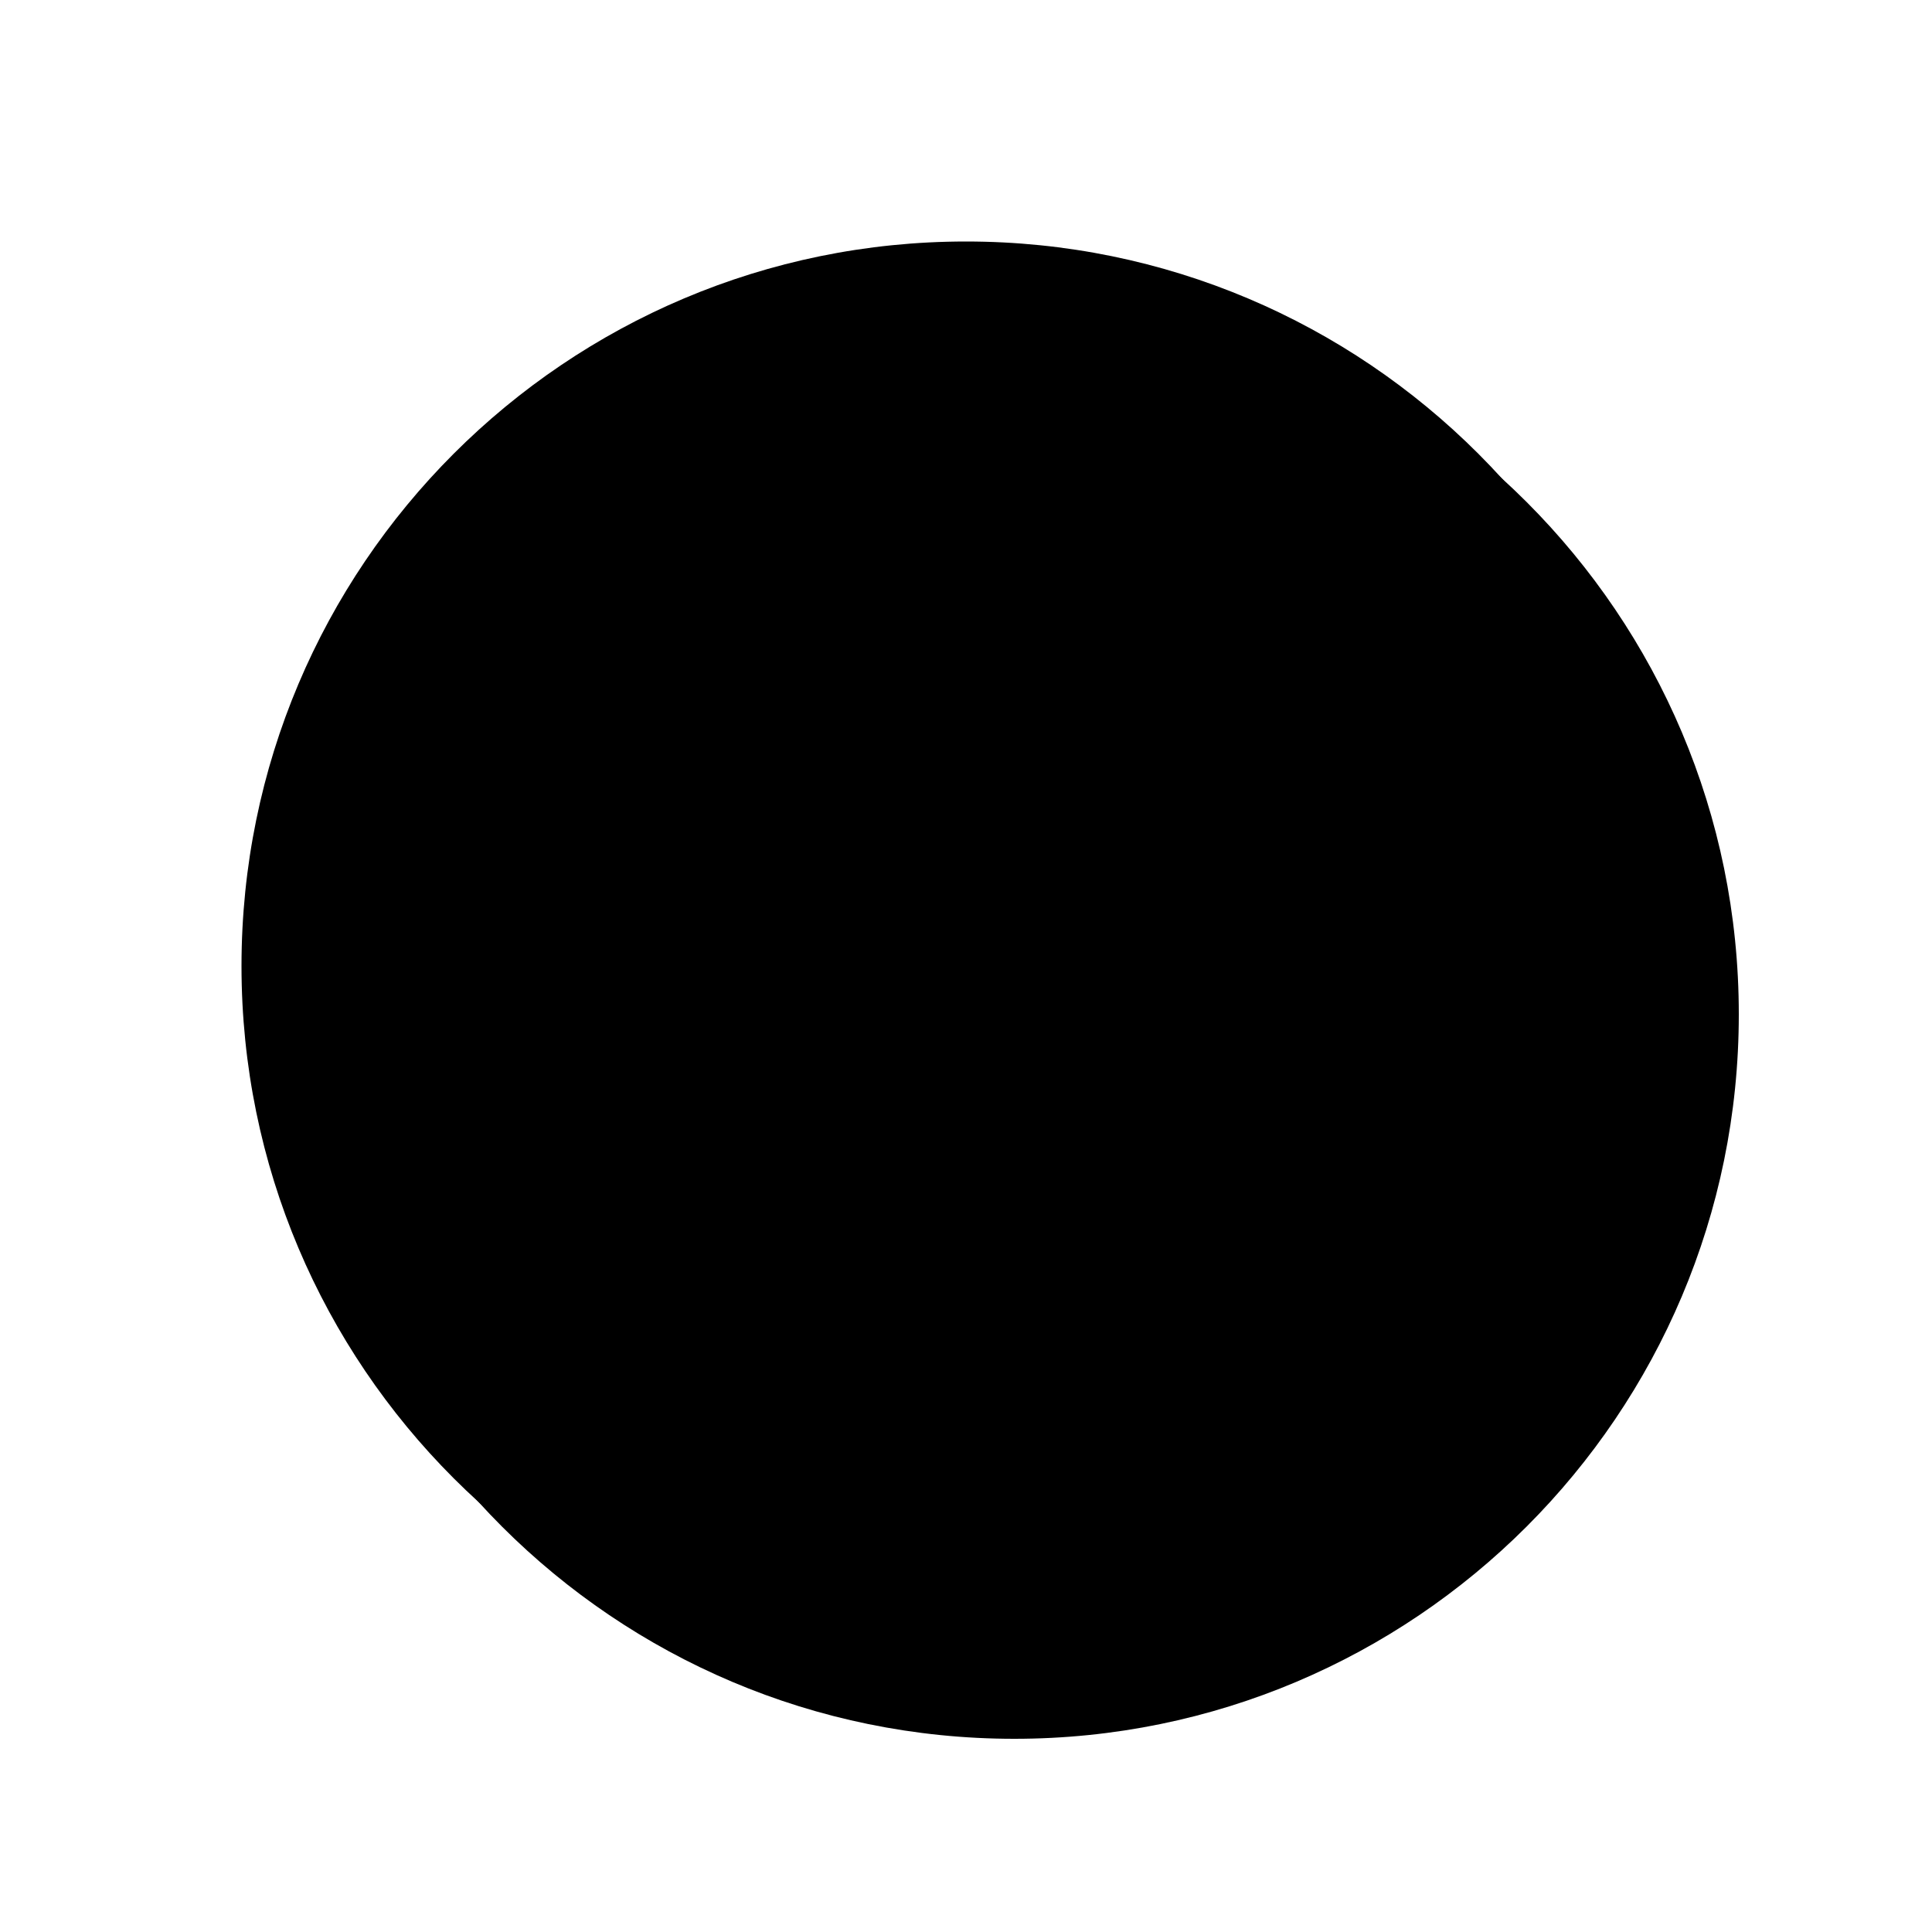
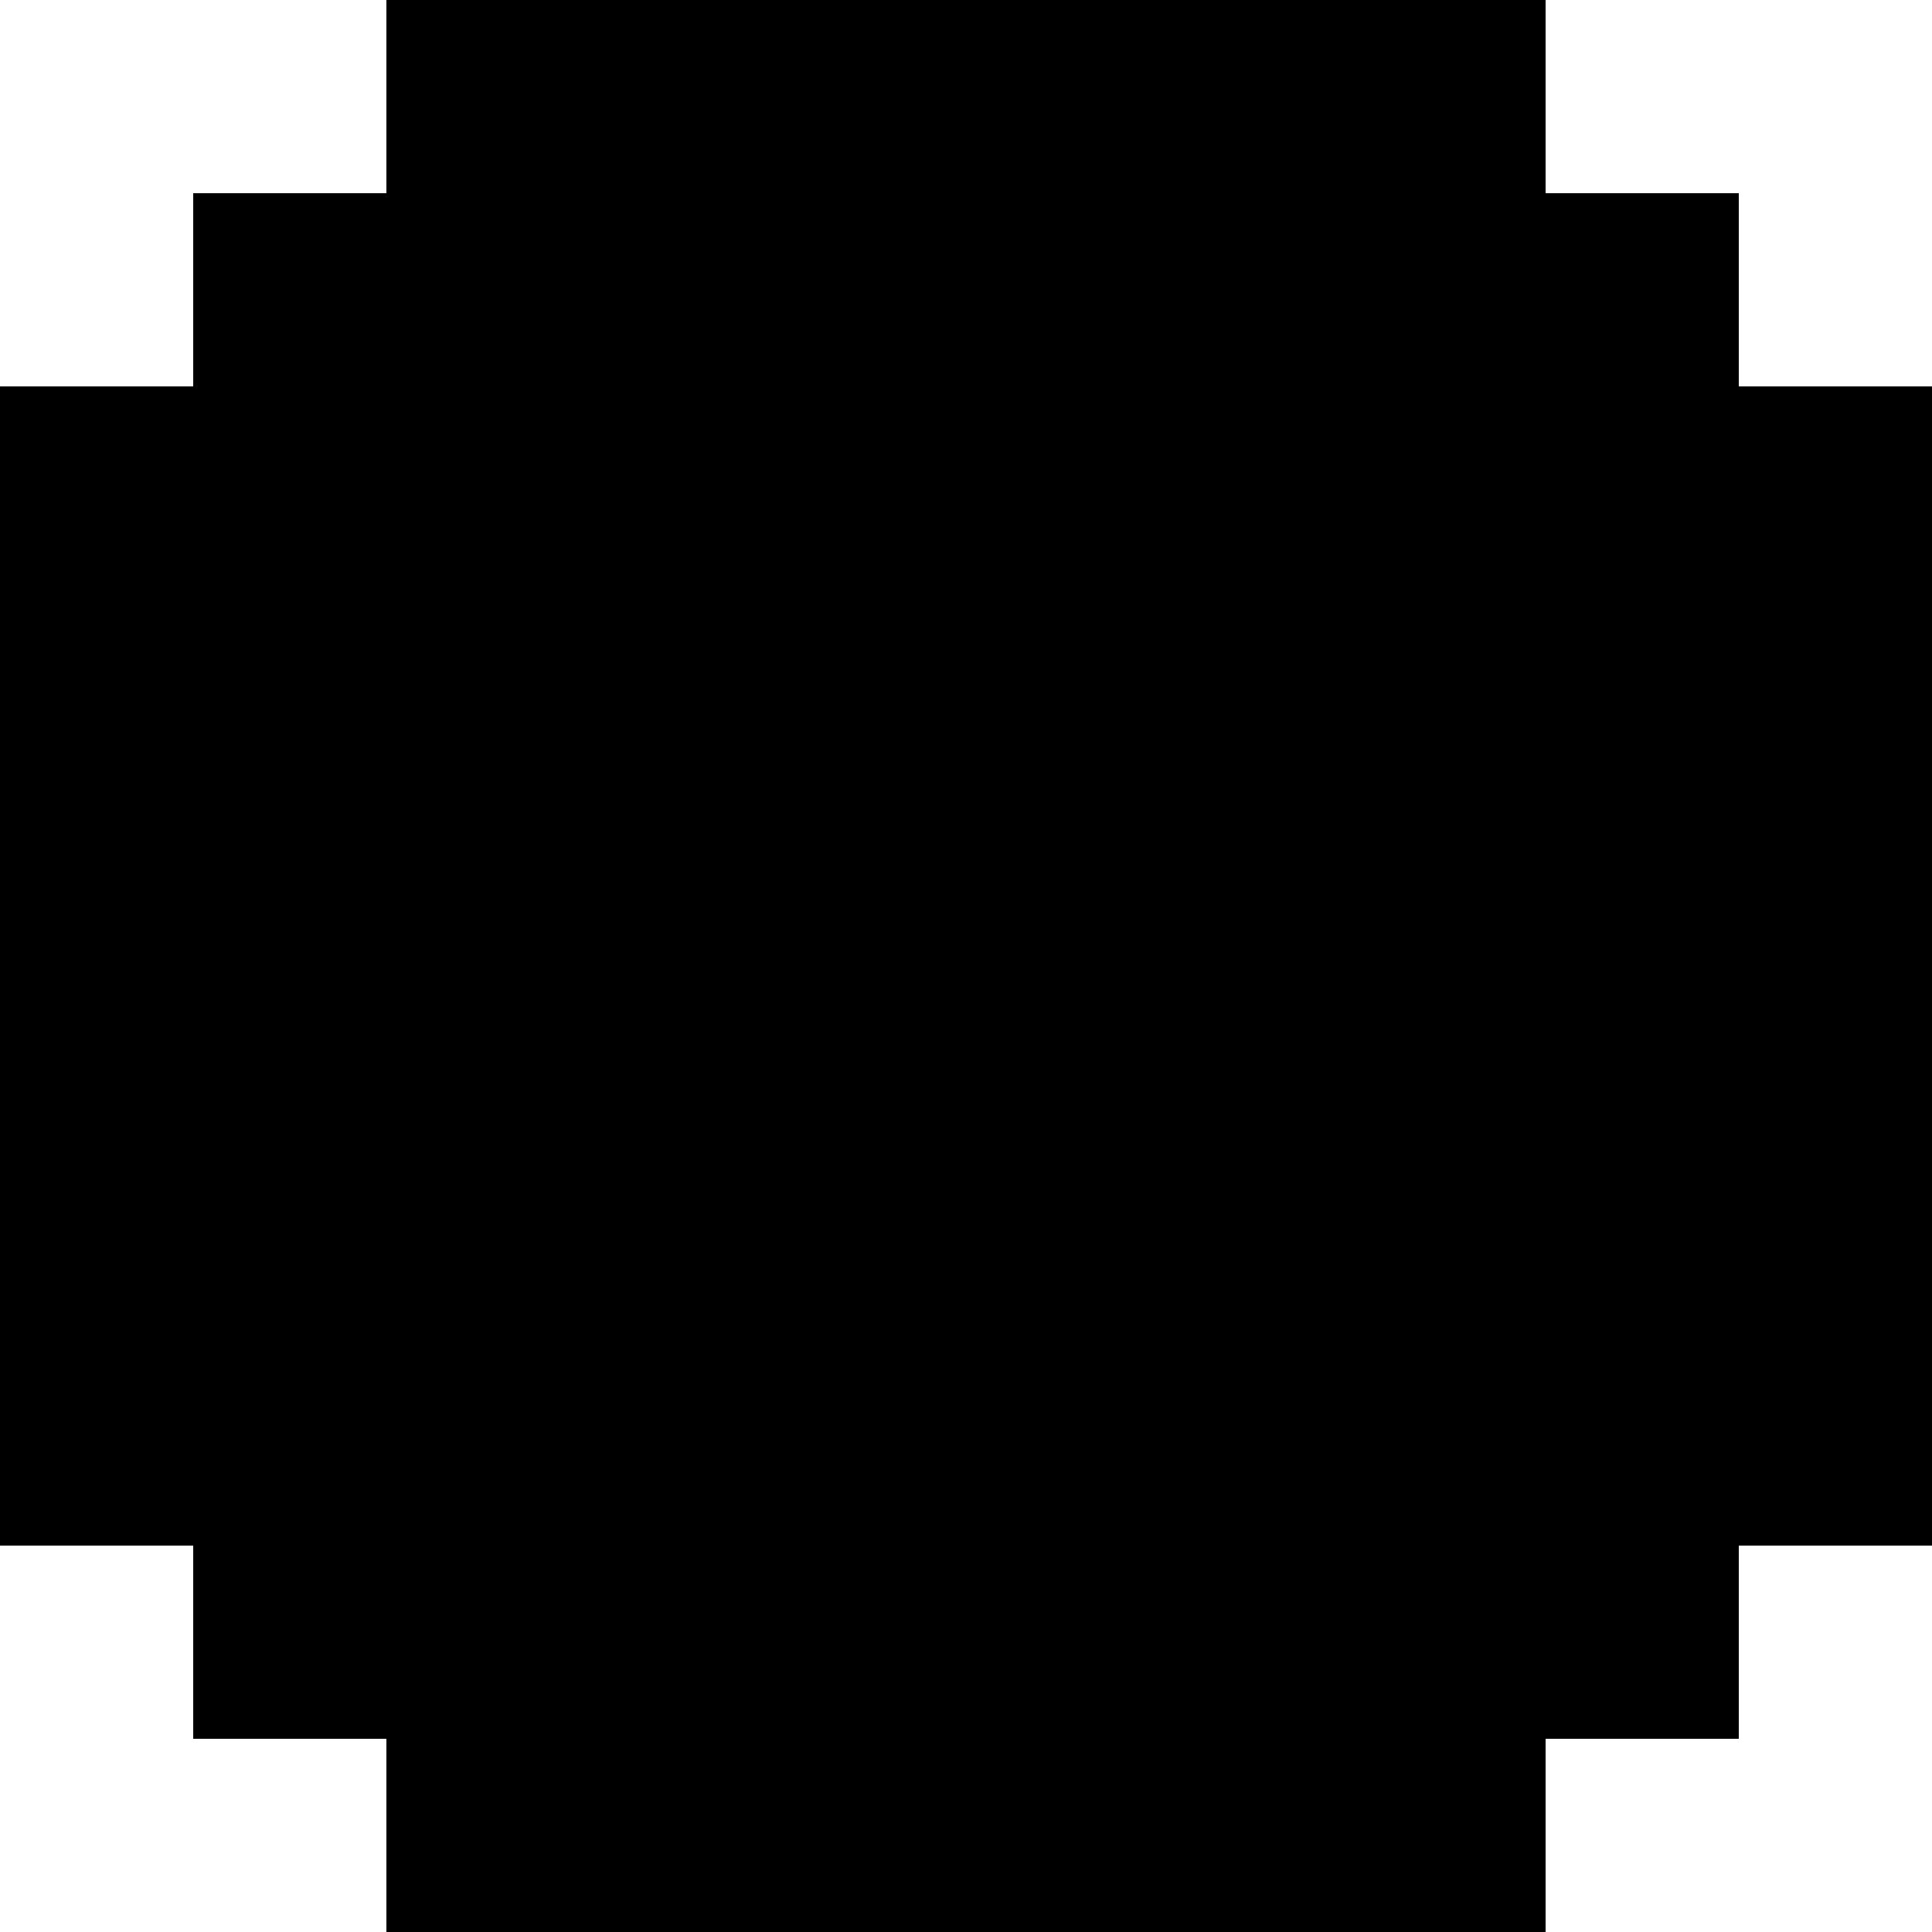
- <svg xmlns="http://www.w3.org/2000/svg" viewBox="0 0 80 80" width="80" height="80">
-   <circle cx="42" cy="42" r="30" fill="{fill_lo}" />
-   <circle cx="40" cy="40" r="30" fill="{fill}" stroke="{stroke}" stroke-width="3" />
-   <circle cx="40" cy="40" r="20" fill="none" stroke="{stroke}" stroke-width="2" />
-   <circle cx="28" cy="28" r="12" fill="{fill_hi}" />
-   <circle cx="52" cy="52" r="8" fill="{fill_lo}" />
+ <svg xmlns="http://www.w3.org/2000/svg" viewBox="0 0 80 80">
+   <rect x="16" y="0" width="48" height="8" fill="{stroke}" />
+   <rect x="8" y="8" width="8" height="8" fill="{stroke}" />
+   <rect x="16" y="8" width="24" height="8" fill="{fill_hi}" />
+   <rect x="40" y="8" width="24" height="8" fill="{fill_lo}" />
+   <rect x="64" y="8" width="8" height="8" fill="{stroke}" />
+   <rect x="0" y="16" width="8" height="8" fill="{stroke}" />
+   <rect x="8" y="16" width="16" height="8" fill="{fill_hi}" />
+   <rect x="24" y="16" width="24" height="8" fill="{fill}" />
+   <rect x="48" y="16" width="24" height="8" fill="{fill_lo}" />
+   <rect x="72" y="16" width="8" height="8" fill="{stroke}" />
+   <rect x="0" y="24" width="8" height="8" fill="{stroke}" />
+   <rect x="8" y="24" width="16" height="8" fill="{fill_hi}" />
+   <rect x="24" y="24" width="24" height="8" fill="{fill}" />
+   <rect x="48" y="24" width="24" height="8" fill="{fill_lo}" />
+   <rect x="72" y="24" width="8" height="8" fill="{stroke}" />
+   <rect x="0" y="32" width="8" height="8" fill="{stroke}" />
+   <rect x="8" y="32" width="16" height="8" fill="{fill_hi}" />
+   <rect x="24" y="32" width="24" height="8" fill="{fill}" />
+   <rect x="48" y="32" width="24" height="8" fill="{fill_lo}" />
+   <rect x="72" y="32" width="8" height="8" fill="{stroke}" />
+   <rect x="0" y="40" width="8" height="8" fill="{stroke}" />
+   <rect x="8" y="40" width="16" height="8" fill="{fill_hi}" />
+   <rect x="24" y="40" width="24" height="8" fill="{fill}" />
+   <rect x="48" y="40" width="24" height="8" fill="{fill_lo}" />
+   <rect x="72" y="40" width="8" height="8" fill="{stroke}" />
+   <rect x="0" y="48" width="8" height="8" fill="{stroke}" />
+   <rect x="8" y="48" width="16" height="8" fill="{fill_hi}" />
+   <rect x="24" y="48" width="24" height="8" fill="{fill}" />
+   <rect x="48" y="48" width="24" height="8" fill="{fill_lo}" />
+   <rect x="72" y="48" width="8" height="8" fill="{stroke}" />
+   <rect x="0" y="56" width="8" height="8" fill="{stroke}" />
+   <rect x="8" y="56" width="64" height="8" fill="{fill_lo}" />
+   <rect x="72" y="56" width="8" height="8" fill="{stroke}" />
+   <rect x="8" y="64" width="8" height="8" fill="{stroke}" />
+   <rect x="16" y="64" width="48" height="8" fill="{fill_lo}" />
+   <rect x="64" y="64" width="8" height="8" fill="{stroke}" />
+   <rect x="16" y="72" width="48" height="8" fill="{stroke}" />
</svg>
